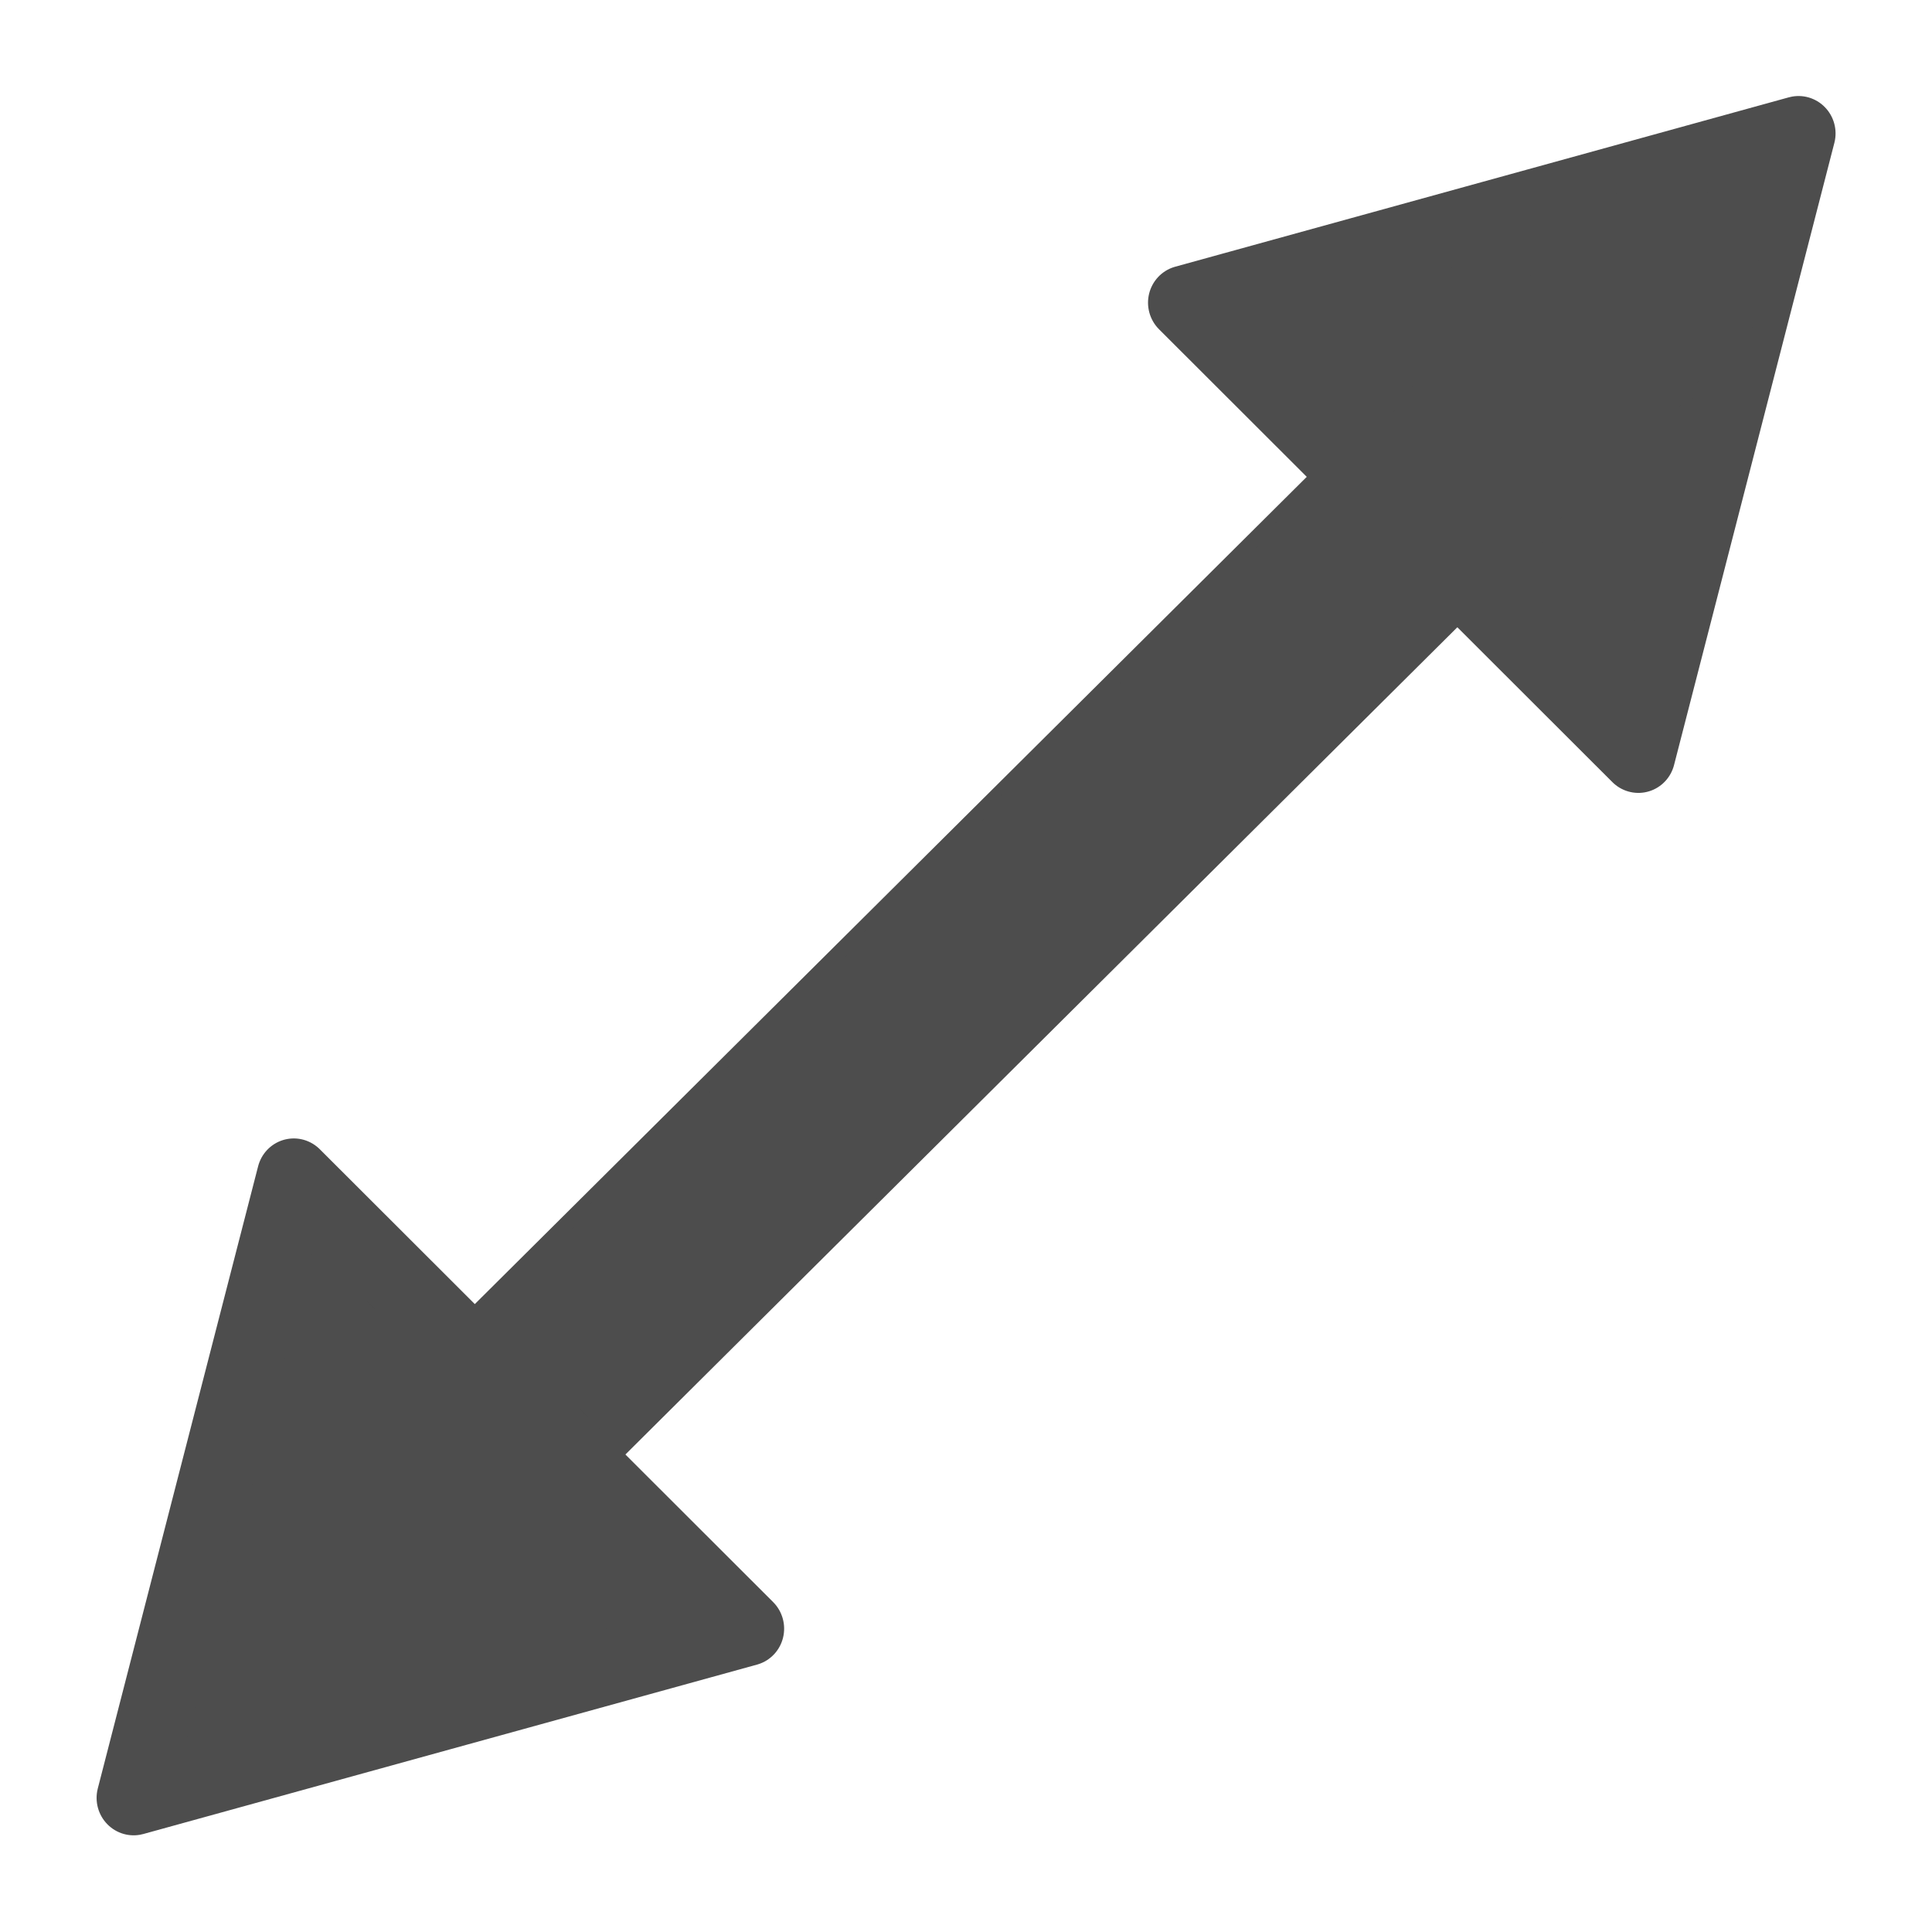
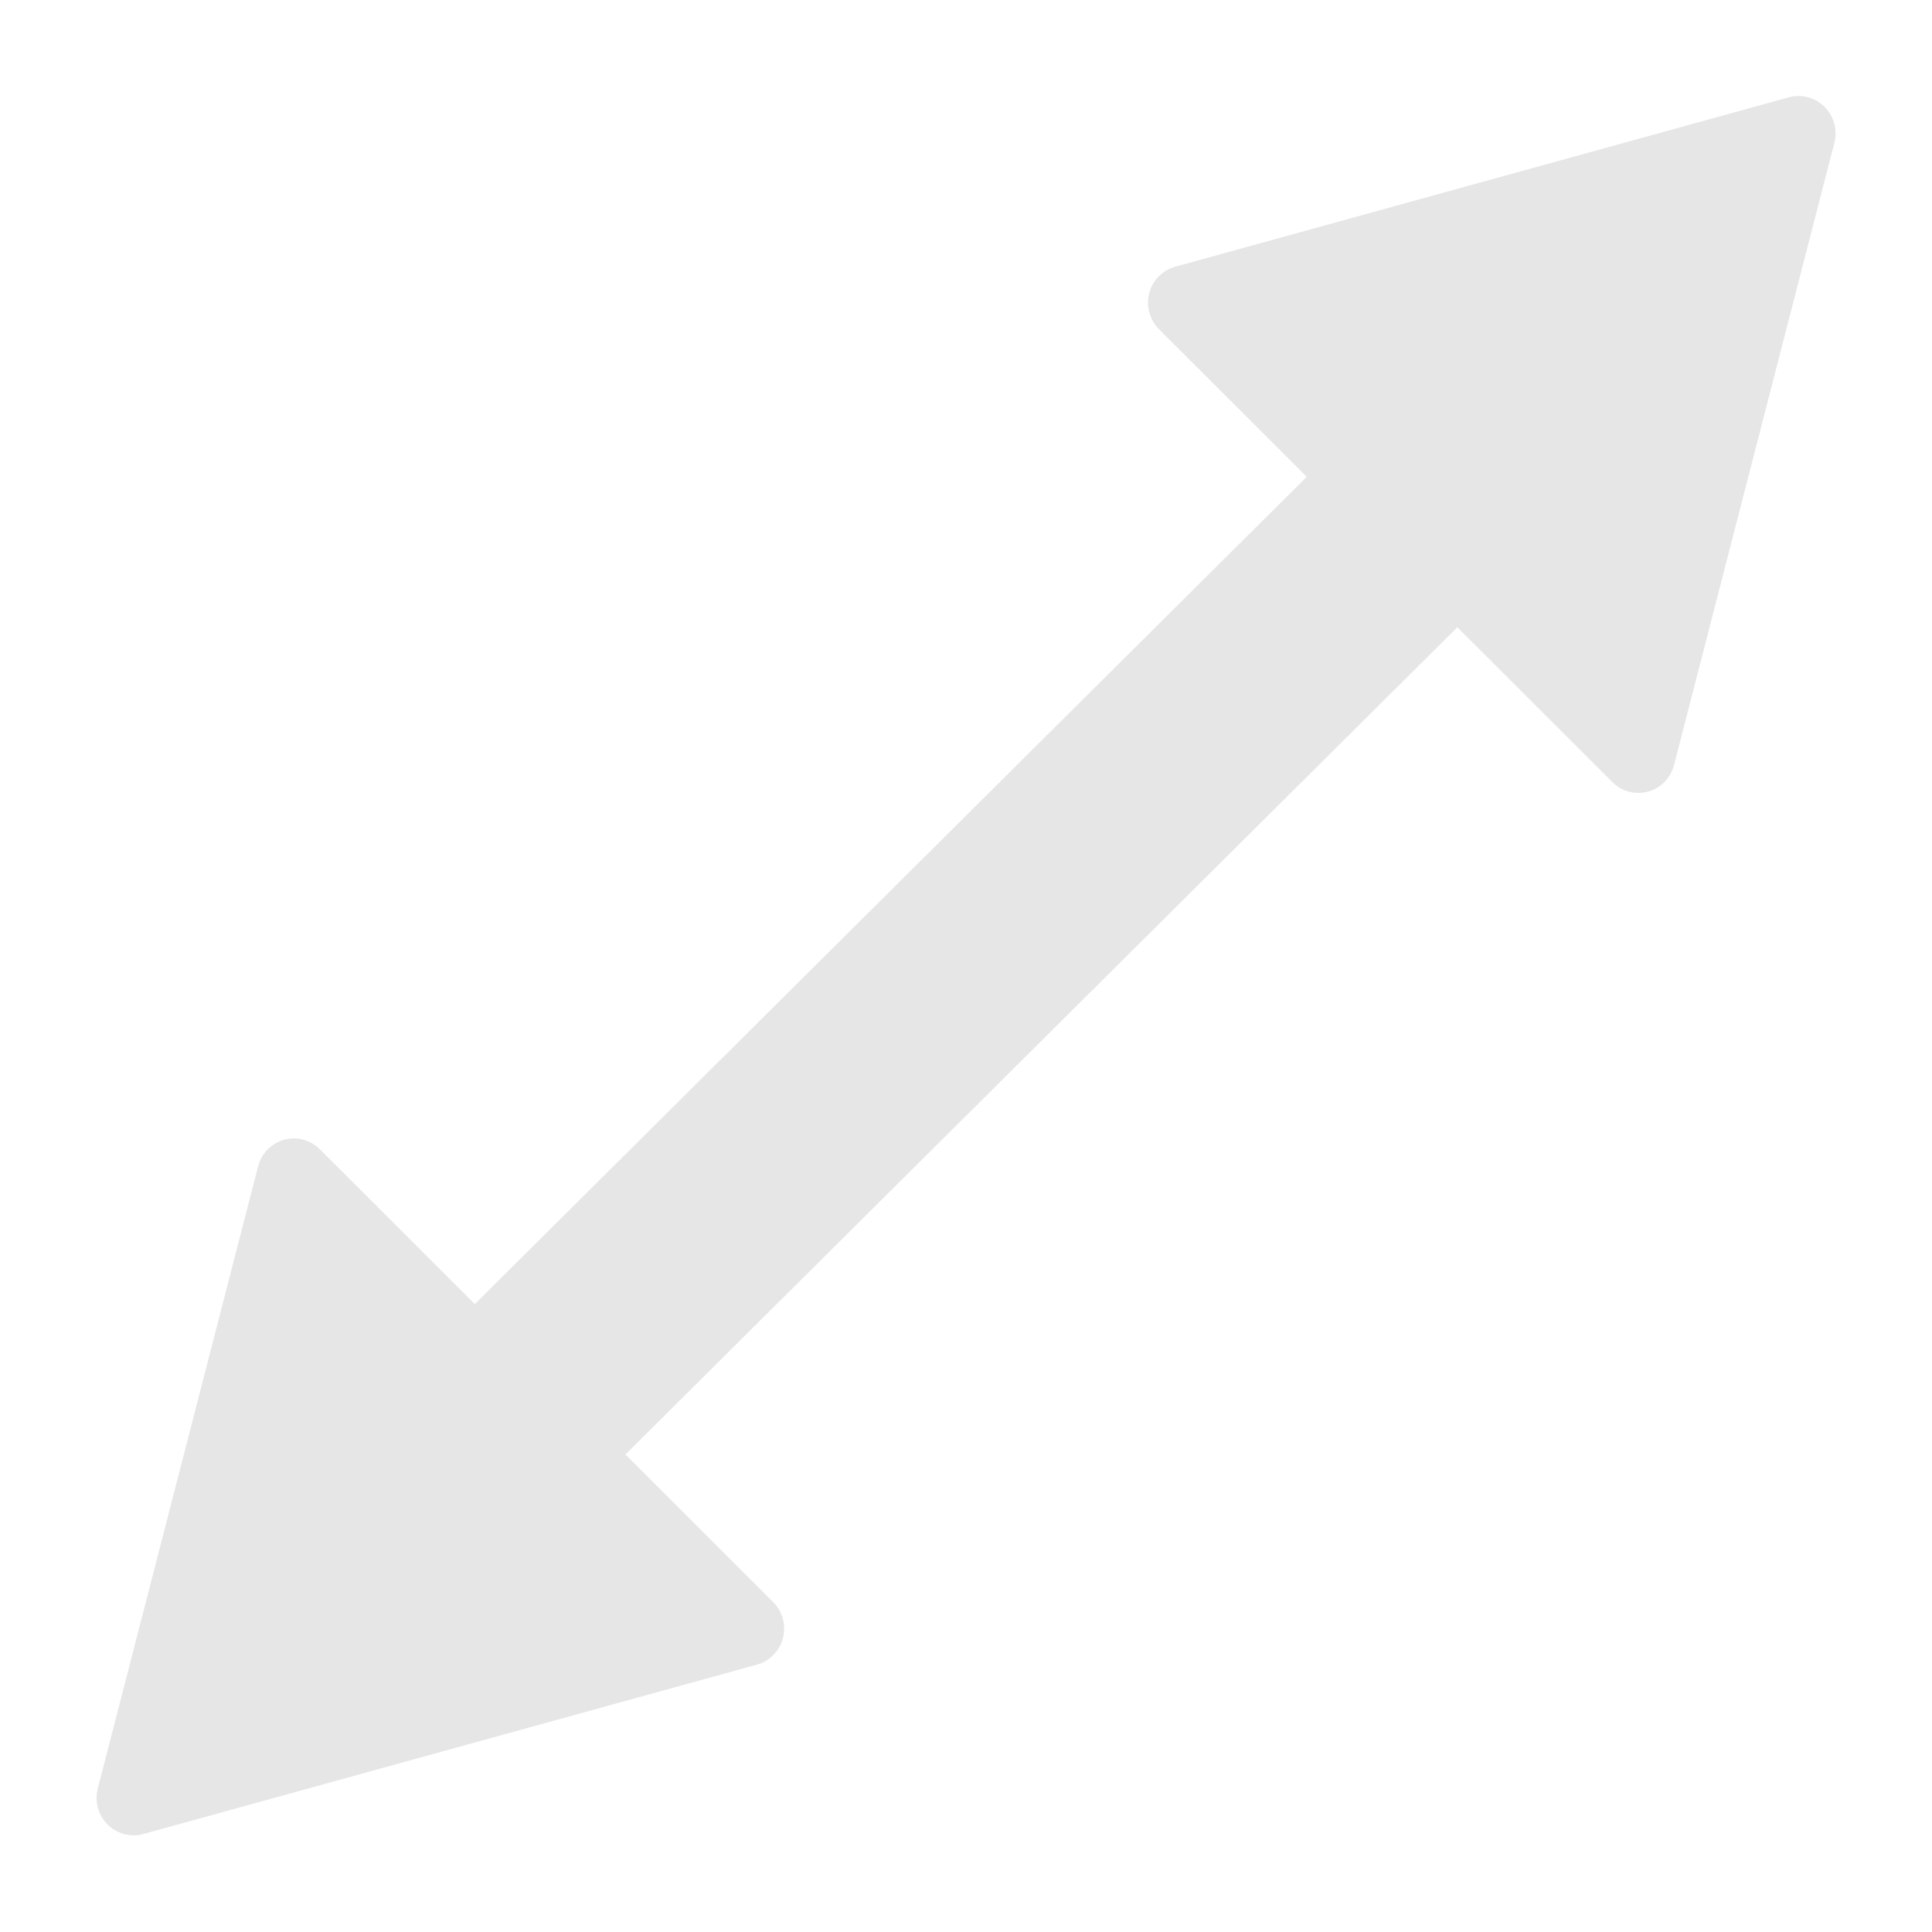
<svg xmlns="http://www.w3.org/2000/svg" width="500" height="500" viewBox="0 0 500 500" id="svg2" version="1.1">
  <defs id="defs4" />
  <g id="layer1" transform="translate(0,-552.3622)">
-     <g id="g4177" transform="matrix(1.017245,0,0,1.01282,-8.15095,-7.551487)">
-       <g style="fill:#4d4d4d;fill-opacity:1;stroke:#4d4d4d;stroke-opacity:1" transform="matrix(1.009464,0,0,1.012688,14.39244,-26.8996)" id="g4206">
-         <rect style="fill:#4d4d4d;fill-opacity:1;fill-rule:evenodd;stroke:#4d4d4d;stroke-width:1.125px;stroke-linecap:butt;stroke-linejoin:miter;stroke-opacity:1" id="rect3336" width="441.621" height="49.912" x="-648.683" y="719.957" ry="21.913" transform="matrix(0.7086919,-0.7055181,0.6777011,0.7353375,0,0)" />
-         <path style="fill:#4d4d4d;fill-opacity:1;stroke:#4d4d4d;stroke-width:16.55;stroke-linecap:round;stroke-linejoin:round;stroke-miterlimit:4;stroke-dasharray:none;stroke-opacity:1" id="path4204" d="m 120.208,649.816 -62.112,-34.993 61.361,-36.294 61.361,-36.294 0.751,71.287 0.751,71.287 z" transform="matrix(-0.798259,0.8003051,-0.792925,-0.8098015,980.8636,1057.502)" />
+     <g id="g4177" transform="matrix(1.017245,0,0,1.01282,-8.15095,-7.551487)" style="fill:#e6e6e6;stroke:#e6e6e6">
+       <g style="fill:#e6e6e6;fill-opacity:1;stroke:#e6e6e6;stroke-opacity:1" transform="matrix(1.009464,0,0,1.012688,14.39244,-26.8996)" id="g4206">
+         <rect style="fill:#e6e6e6;fill-opacity:1;fill-rule:evenodd;stroke:#e6e6e6;stroke-width:1.125px;stroke-linecap:butt;stroke-linejoin:miter;stroke-opacity:1" id="rect3336" width="441.621" height="49.912" x="-648.683" y="719.957" ry="21.913" transform="matrix(0.7086919,-0.7055181,0.6777011,0.7353375,0,0)" />
+         <path style="fill:#e6e6e6;fill-opacity:1;stroke:#e6e6e6;stroke-width:16.55;stroke-linecap:round;stroke-linejoin:round;stroke-miterlimit:4;stroke-dasharray:none;stroke-opacity:1" id="path4204" d="m 120.208,649.816 -62.112,-34.993 61.361,-36.294 61.361,-36.294 0.751,71.287 0.751,71.287 z" transform="matrix(-0.798259,0.8003051,-0.792925,-0.8098015,980.8636,1057.502)" />
      </g>
-       <g style="fill:#4d4d4d;fill-opacity:1;stroke:#4d4d4d;stroke-opacity:1" transform="matrix(-1.009464,0,0,-1.012688,493.1964,1626.055)" id="g4206-3">
-         <rect style="fill:#4d4d4d;fill-opacity:1;fill-rule:evenodd;stroke:#4d4d4d;stroke-width:1.125px;stroke-linecap:butt;stroke-linejoin:miter;stroke-opacity:1" id="rect3336-6" width="441.621" height="49.912" x="-648.683" y="719.957" ry="21.913" transform="matrix(0.7086919,-0.7055181,0.6777011,0.7353375,0,0)" />
-         <path style="fill:#4d4d4d;fill-opacity:1;stroke:#4d4d4d;stroke-width:16.55;stroke-linecap:round;stroke-linejoin:round;stroke-miterlimit:4;stroke-dasharray:none;stroke-opacity:1" id="path4204-7" d="m 120.208,649.816 -62.112,-34.993 61.361,-36.294 61.361,-36.294 0.751,71.287 0.751,71.287 z" transform="matrix(-0.798259,0.8003051,-0.792925,-0.8098015,980.8636,1057.502)" />
+       <g style="fill:#e6e6e6;fill-opacity:1;stroke:#e6e6e6;stroke-opacity:1" transform="matrix(-1.009464,0,0,-1.012688,493.1964,1626.055)" id="g4206-3">
+         <rect style="fill:#e6e6e6;fill-opacity:1;fill-rule:evenodd;stroke:#e6e6e6;stroke-width:1.125px;stroke-linecap:butt;stroke-linejoin:miter;stroke-opacity:1" id="rect3336-6" width="441.621" height="49.912" x="-648.683" y="719.957" ry="21.913" transform="matrix(0.7086919,-0.7055181,0.6777011,0.7353375,0,0)" />
+         <path style="fill:#e6e6e6;fill-opacity:1;stroke:#e6e6e6;stroke-width:16.55;stroke-linecap:round;stroke-linejoin:round;stroke-miterlimit:4;stroke-dasharray:none;stroke-opacity:1" id="path4204-7" d="m 120.208,649.816 -62.112,-34.993 61.361,-36.294 61.361,-36.294 0.751,71.287 0.751,71.287 z" transform="matrix(-0.798259,0.8003051,-0.792925,-0.8098015,980.8636,1057.502)" />
      </g>
    </g>
  </g>
</svg>
